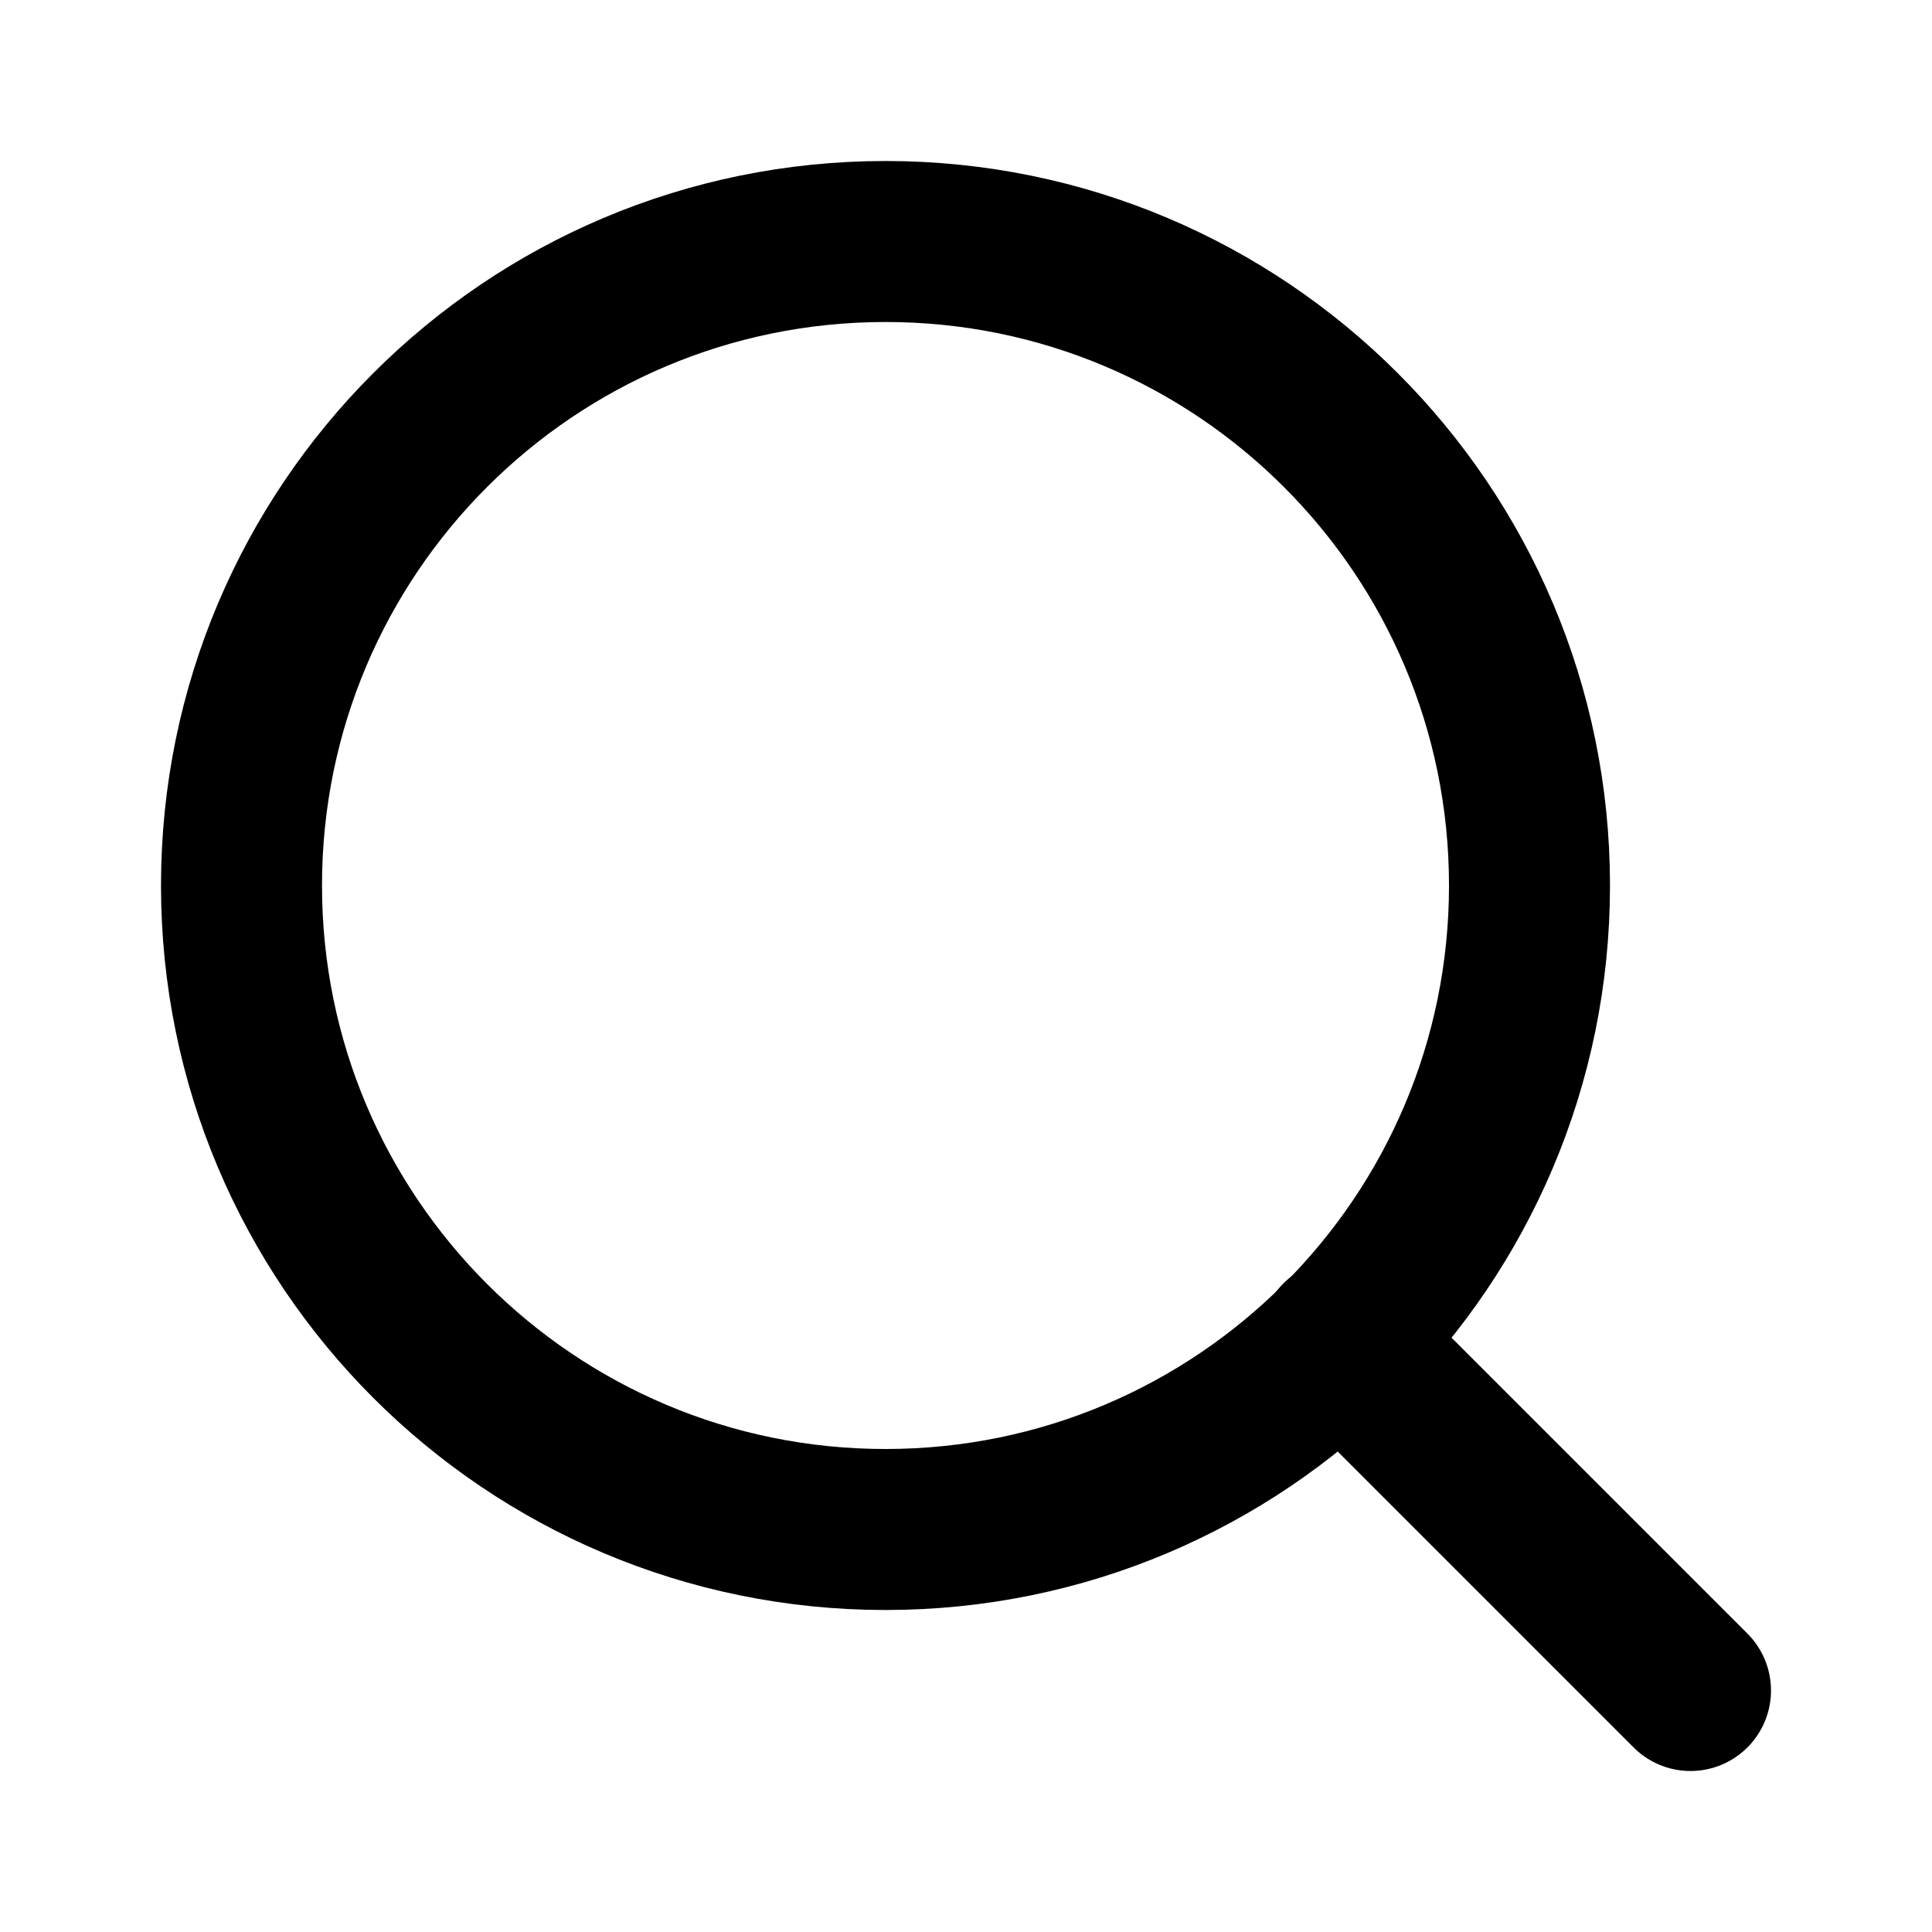
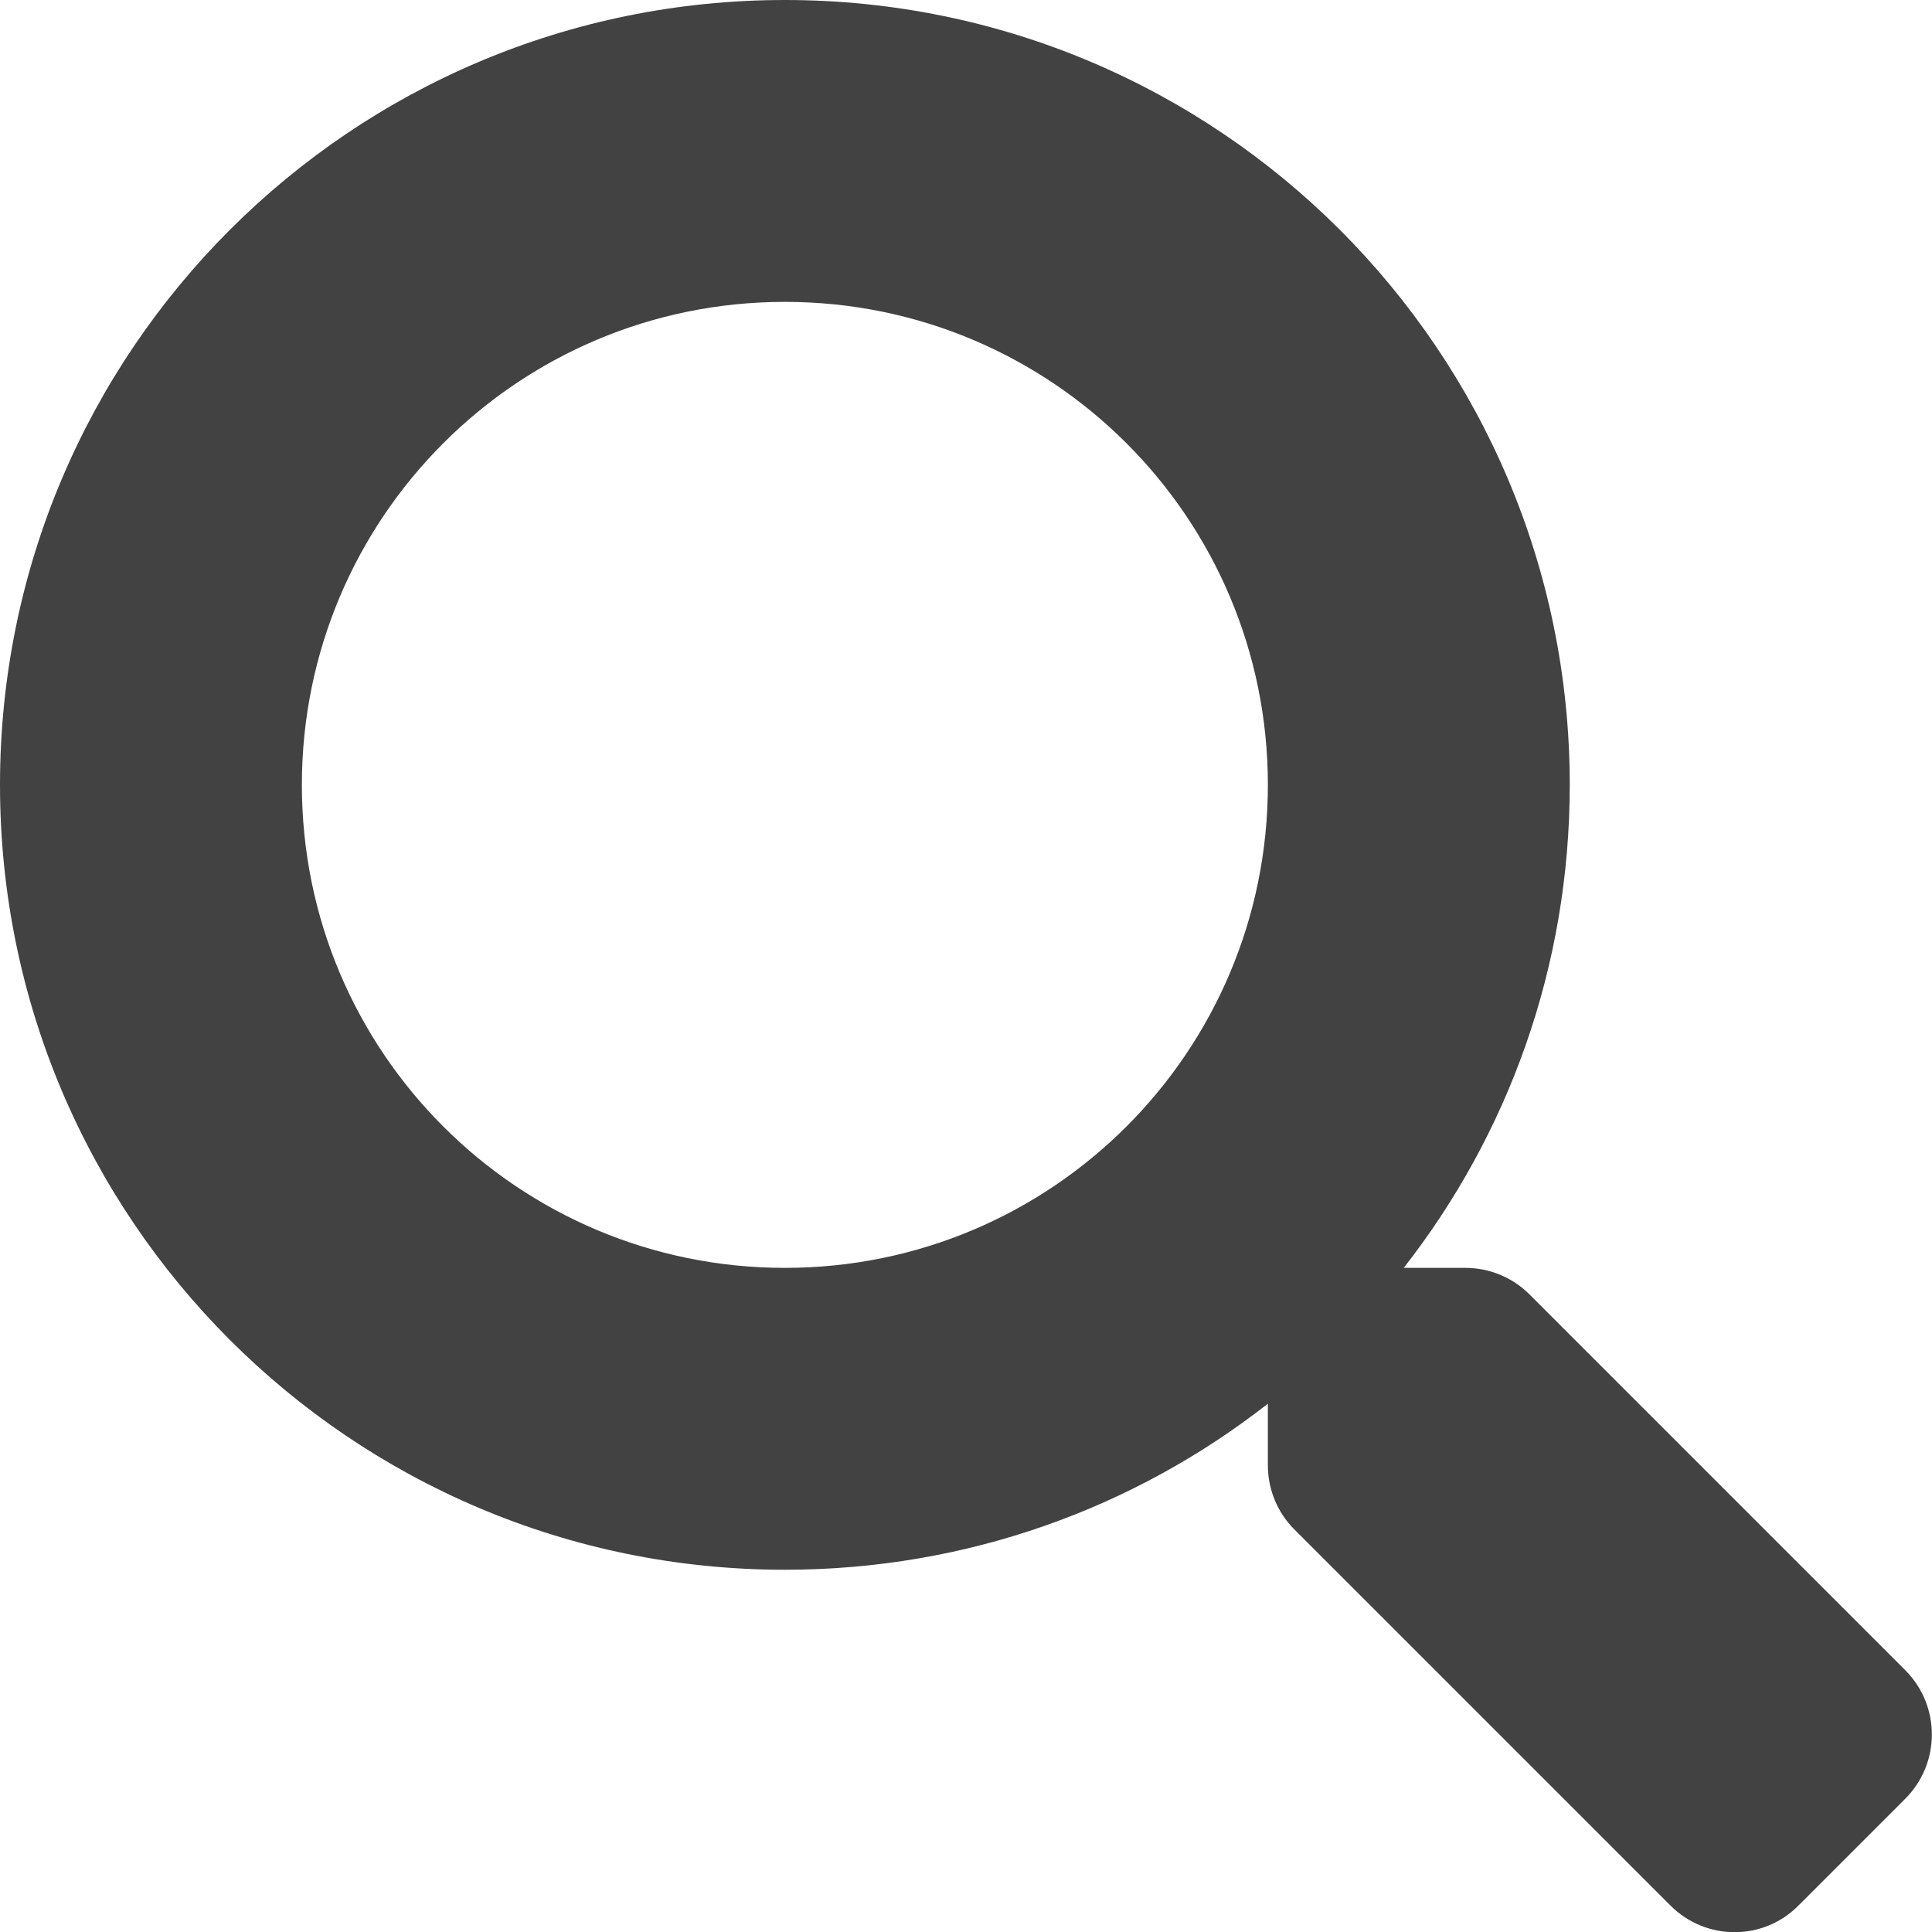
- <svg xmlns="http://www.w3.org/2000/svg" width="24" height="24" viewBox="0 0 24 24" fill="none" stroke="currentColor" stroke-width="2" stroke-linecap="round" stroke-linejoin="round">
-   <circle cx="11" cy="11" r="8" />
-   <line x1="21" y1="21" x2="16.65" y2="16.65" />
+ <svg xmlns="http://www.w3.org/2000/svg" width="20" height="20" viewBox="0 0 512 512">
+   <path fill="#424242" d="M505 442.7L405.3 343c-4.5-4.5-10.6-7-17-7H372c27.6-35.3 44-79.7 44-128C416 93.1 322.9 0 208 0S0 93.1 0 208s93.1 208 208 208c48.3 0 92.7-16.4 128-44v16.3c0 6.4 2.5 12.5 7 17l99.7 99.7c9.4 9.4 24.6 9.4 33.9 0l28.3-28.3c9.4-9.4 9.4-24.6.1-34zM208 336c-70.7 0-128-57.2-128-128 0-70.7 57.2-128 128-128 70.7 0 128 57.2 128 128 0 70.7-57.2 128-128 128z" />
</svg>
